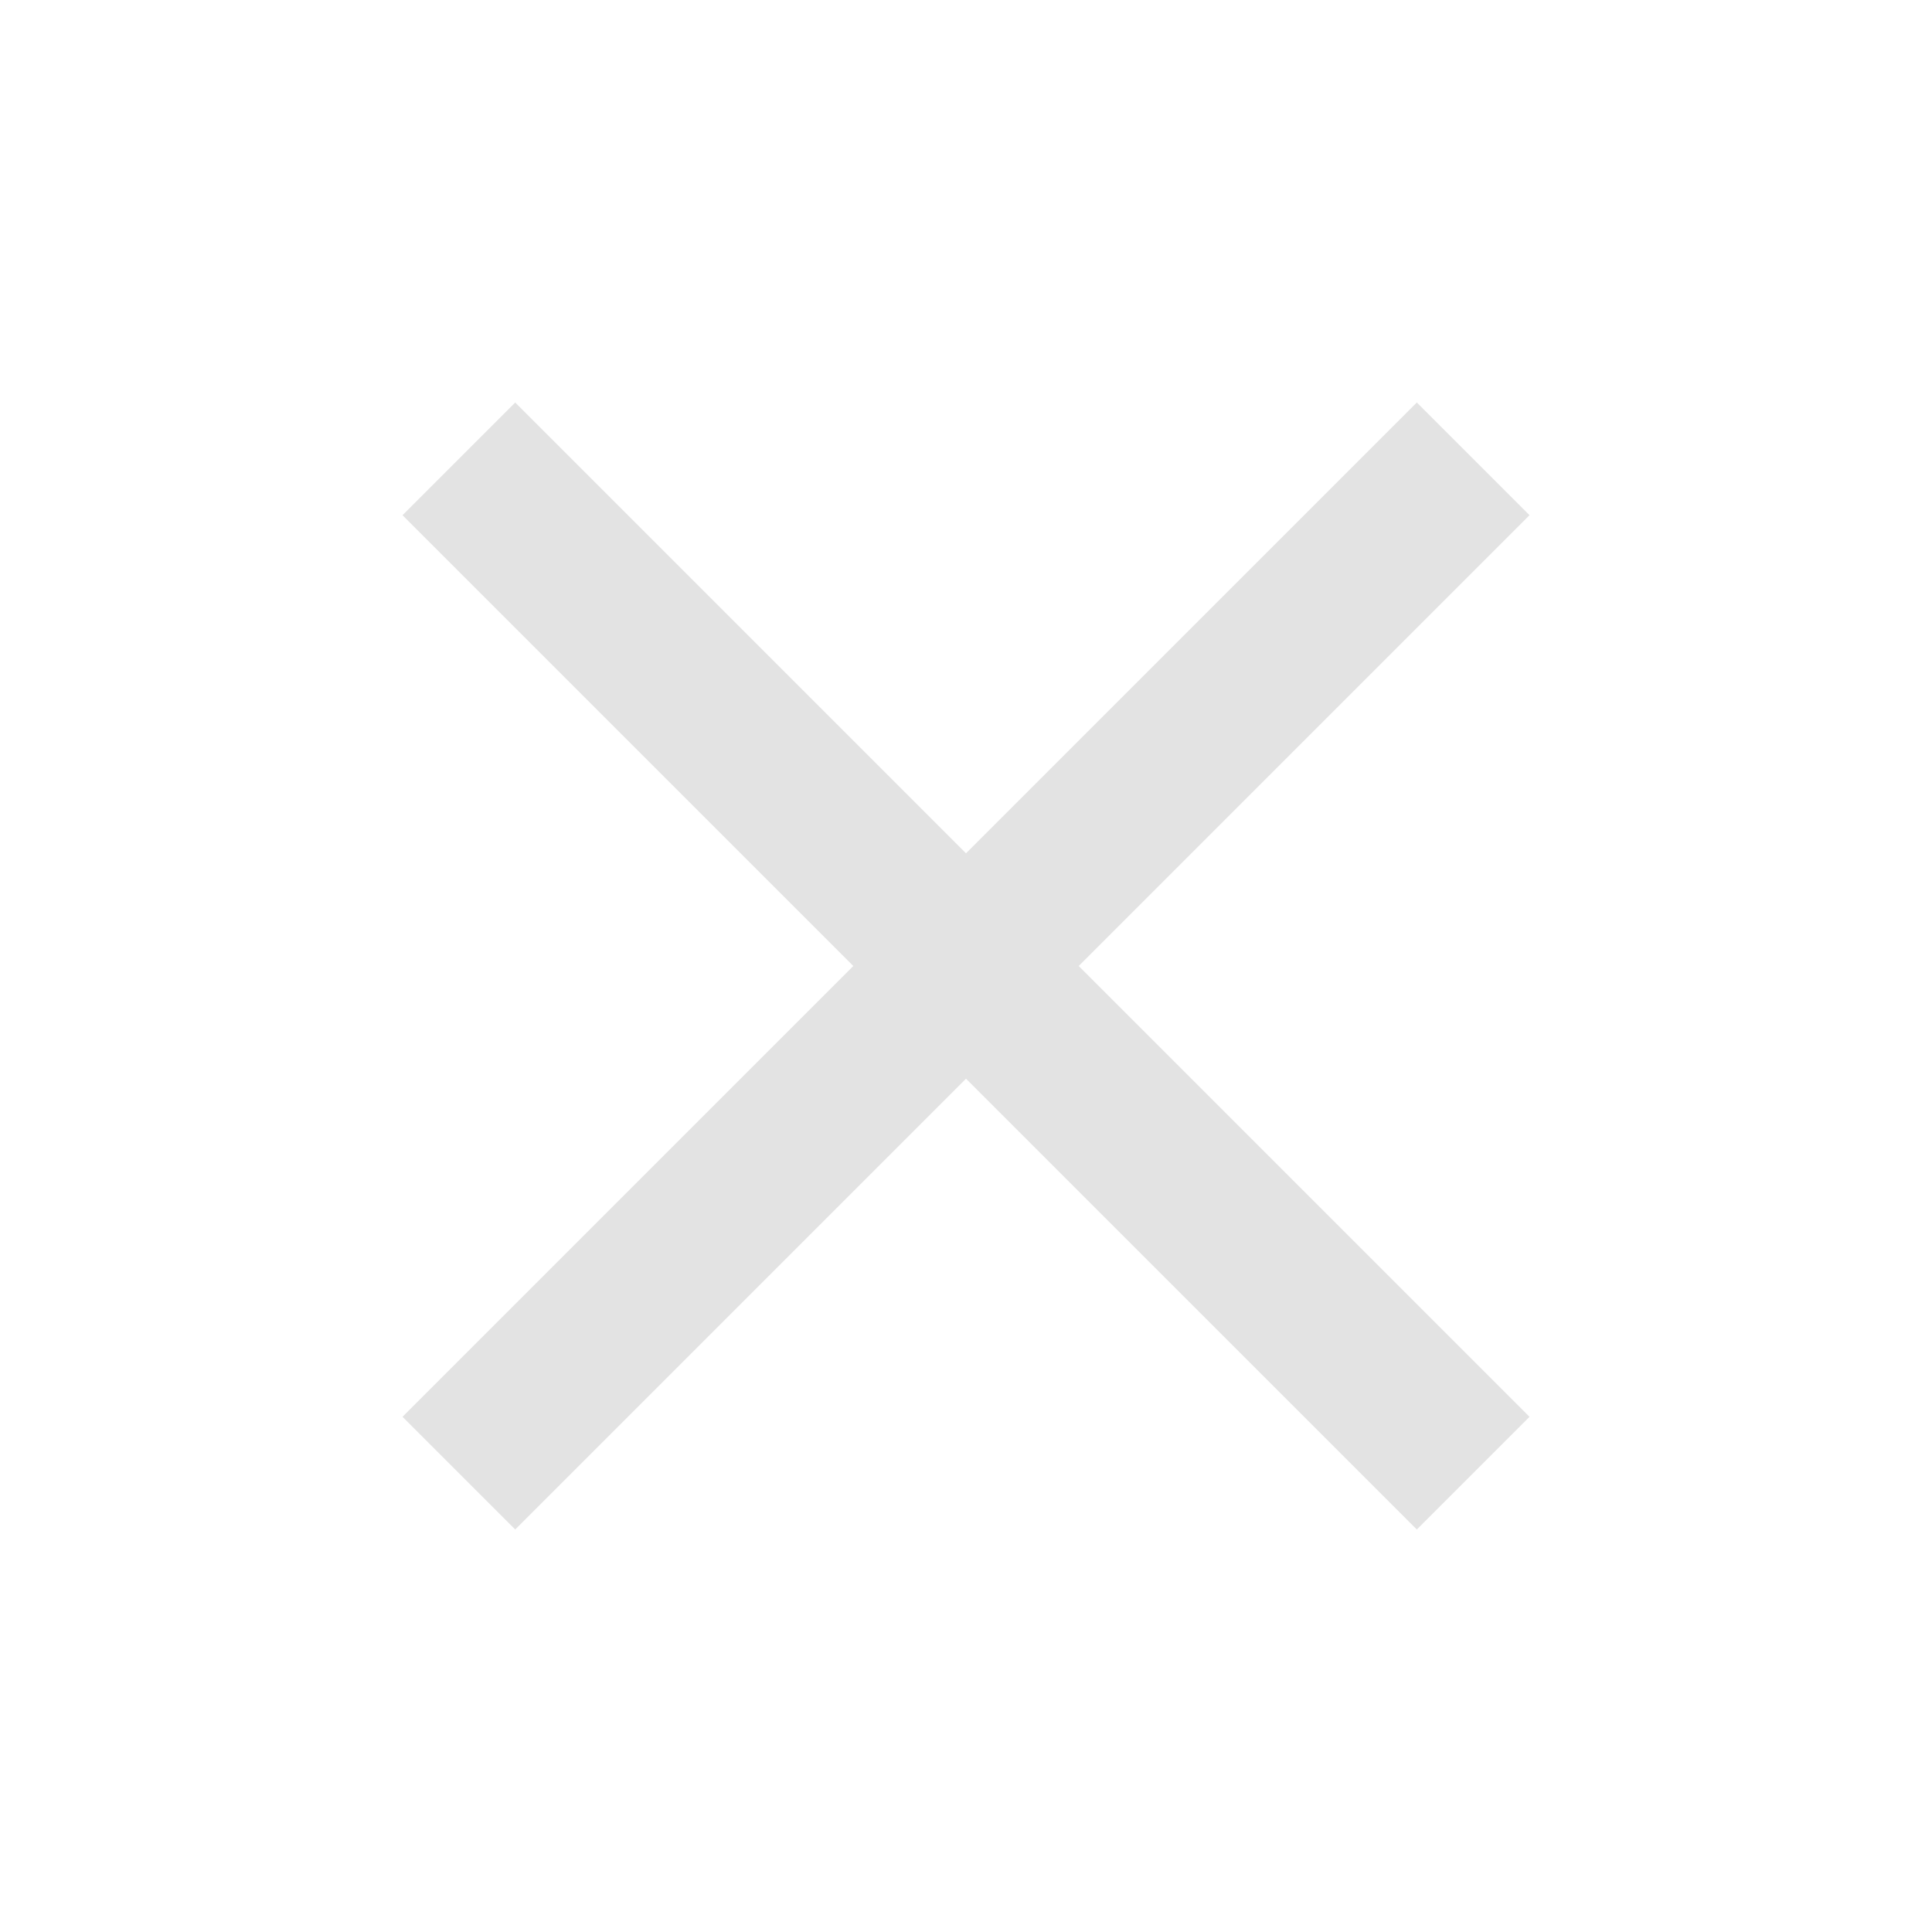
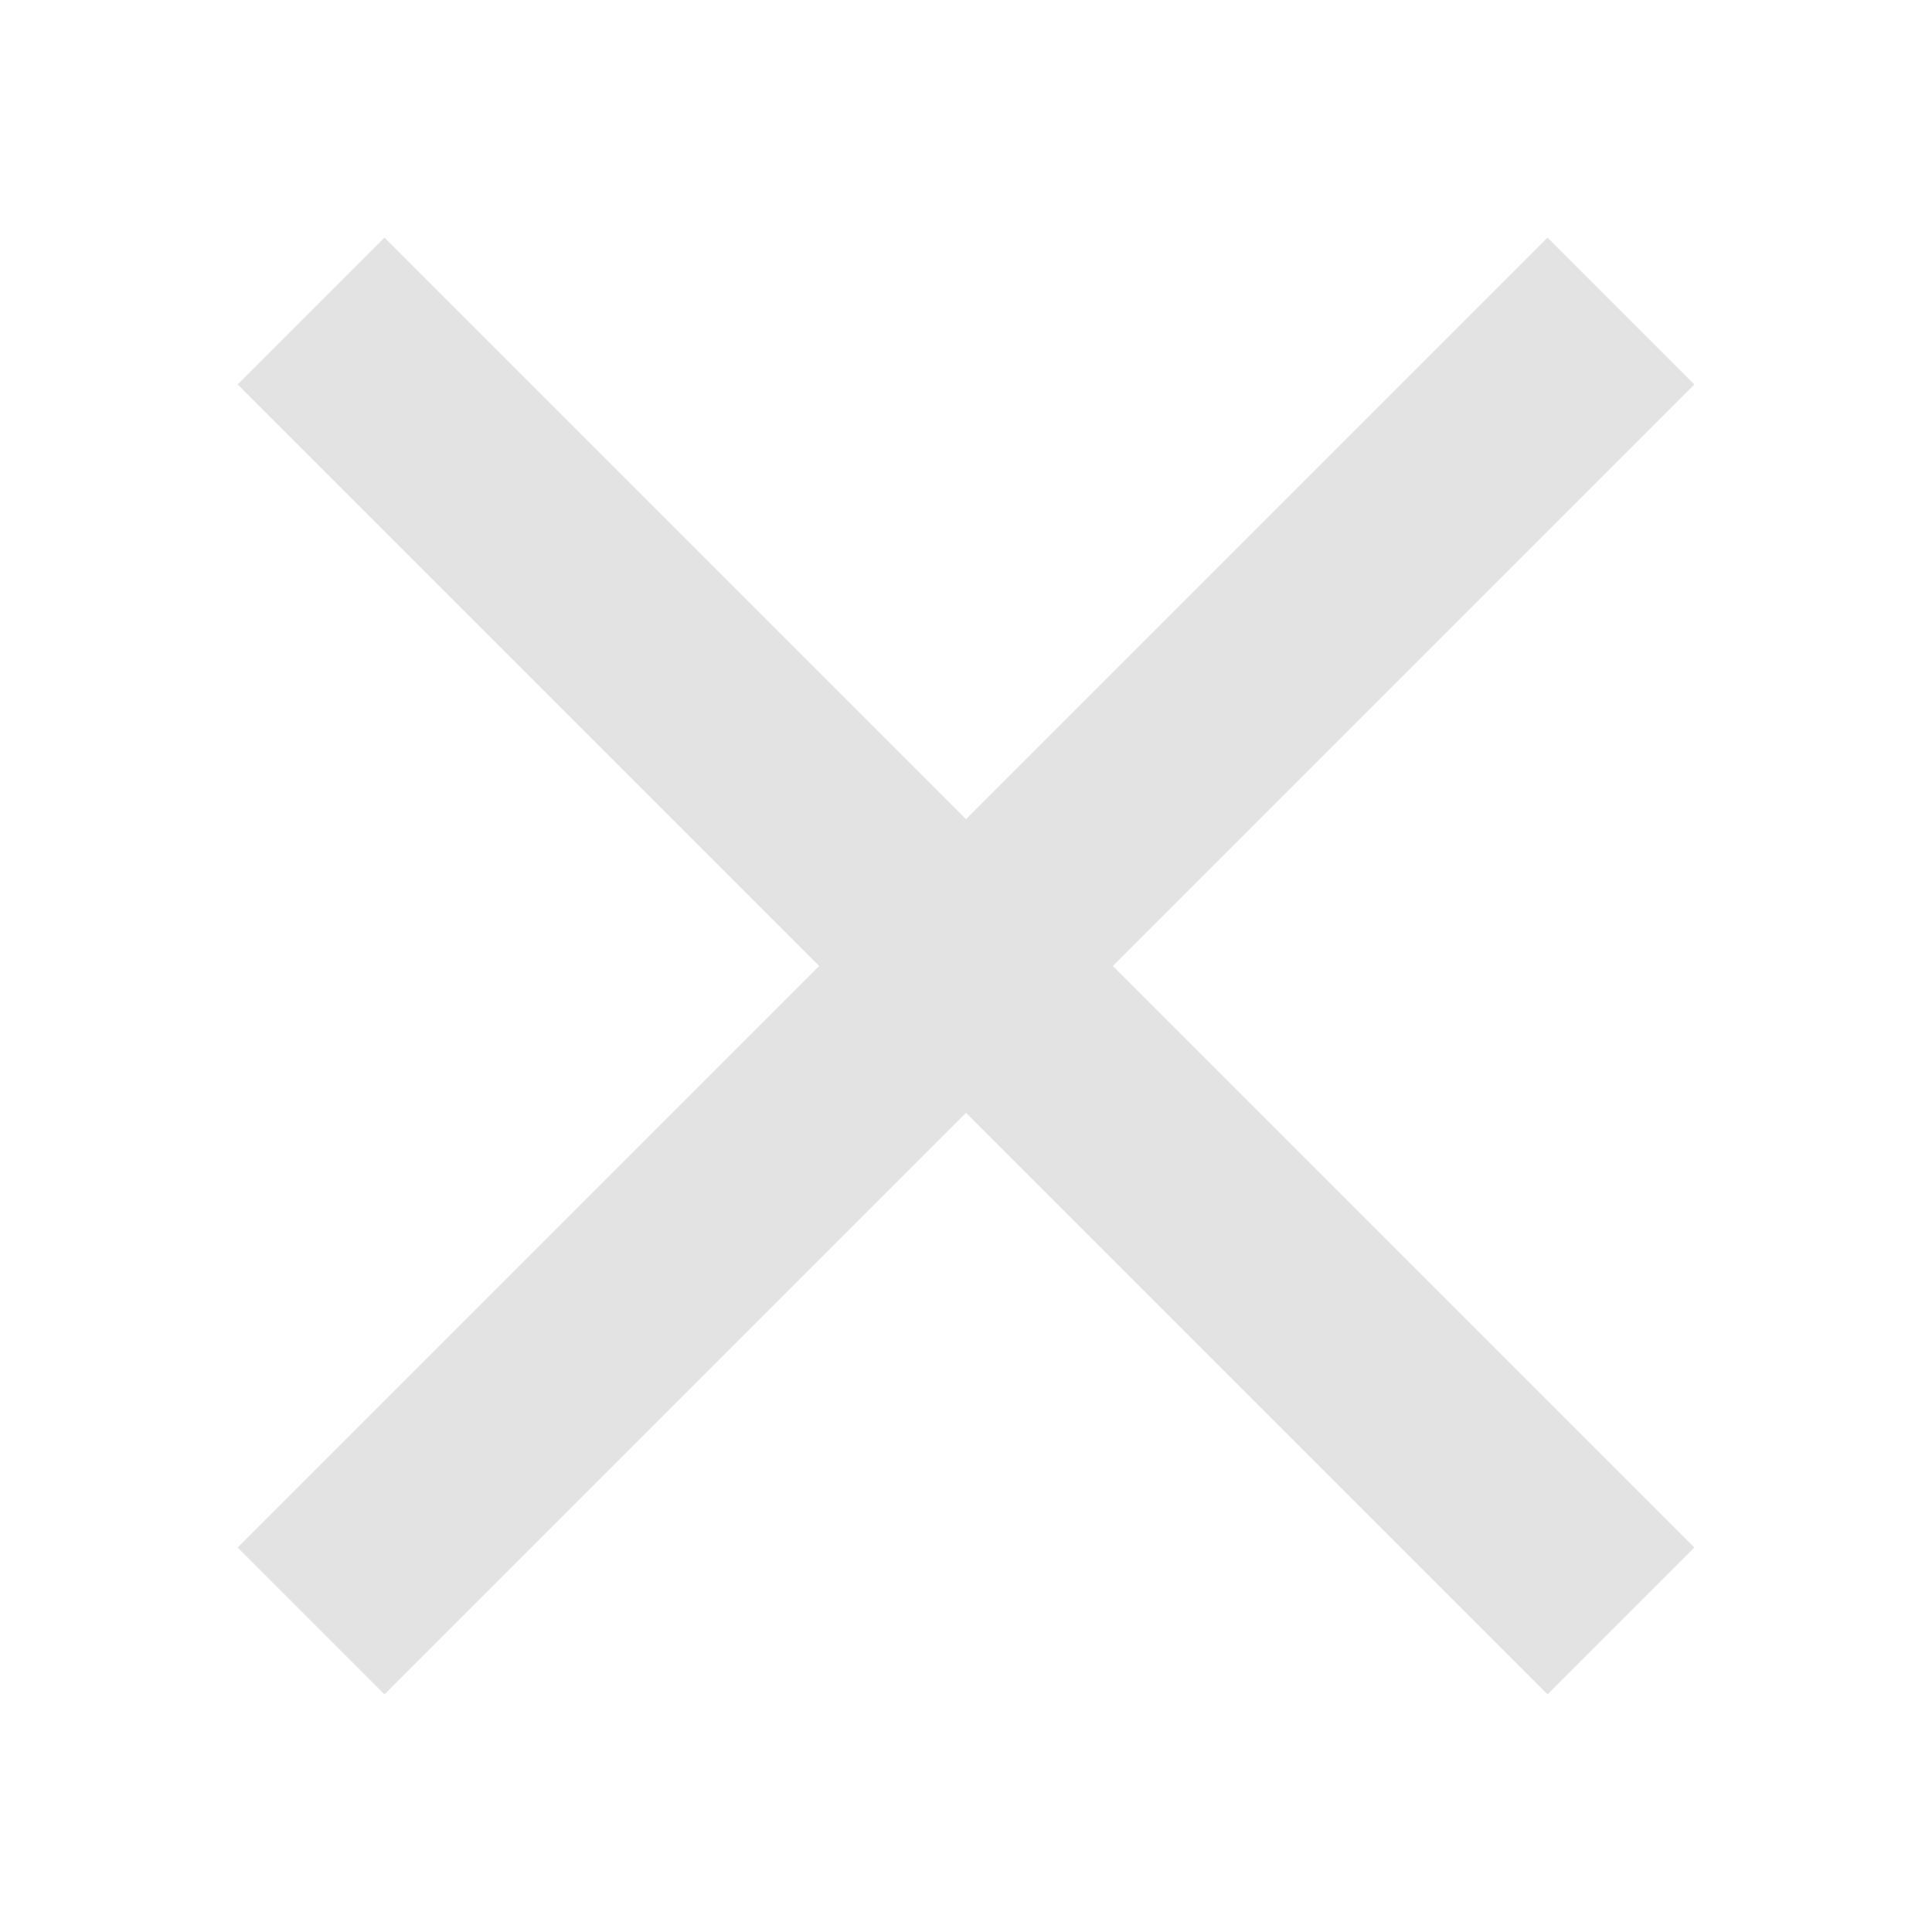
- <svg xmlns="http://www.w3.org/2000/svg" height="24px" viewBox="0 -960 960 960" width="24px" fill="#e3e3e3">
-   <path d="m256-200-56-56 224-224-224-224 56-56 224 224 224-224 56 56-224 224 224 224-56 56-224-224-224 224Z" />
+ <svg xmlns="http://www.w3.org/2000/svg" version="1.1" viewBox="0 0 100 100">
+   <defs>
+     <style>
+       .cls-1 {
+         fill: #e3e3e3;
+       }
+     </style>
+   </defs>
+   <g>
+     <g id="_レイヤー_1" data-name="レイヤー_1">
+       <g id="_レイヤー_1-2" data-name="_レイヤー_1">
+         <path class="cls-1" d="M19.9,87.7l-7.6-7.6,30.1-30.1L12.3,19.9l7.6-7.6,30.1,30.1,30.1-30.1,7.6,7.6-30.1,30.1,30.1,30.1-7.6,7.6-30.1-30.1-30.1,30.1Z" />
+       </g>
+     </g>
+   </g>
</svg>
